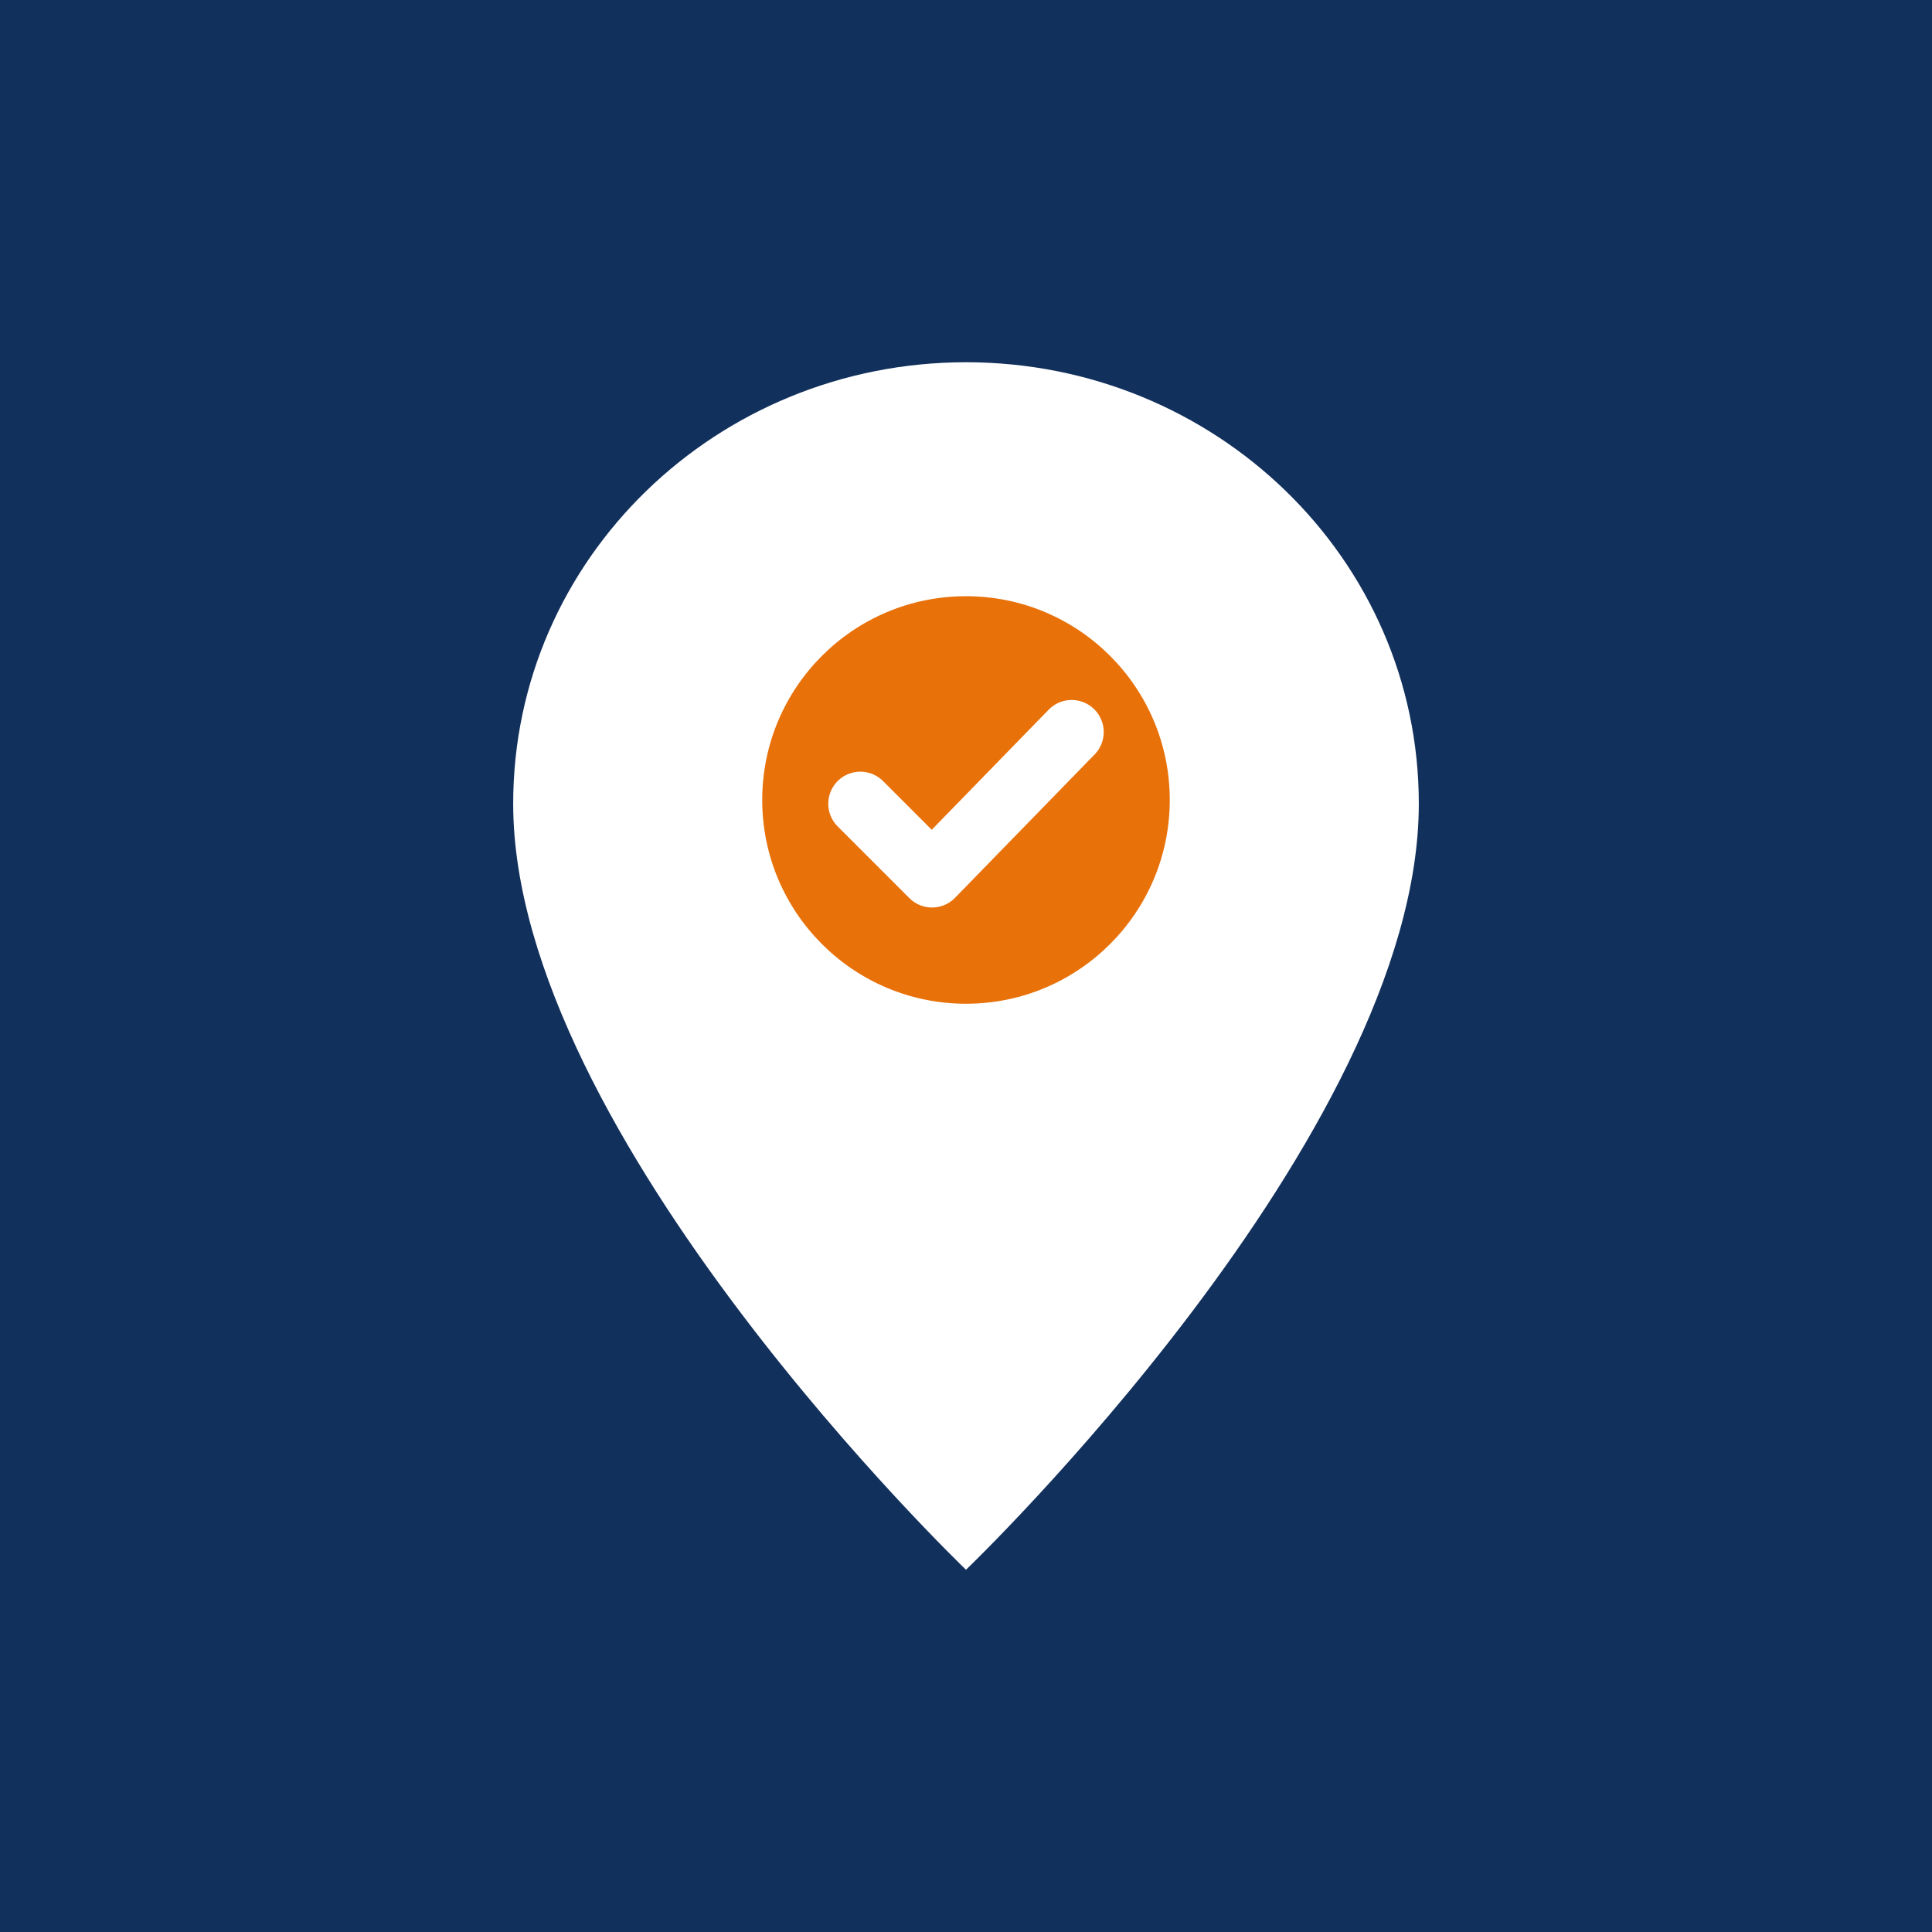
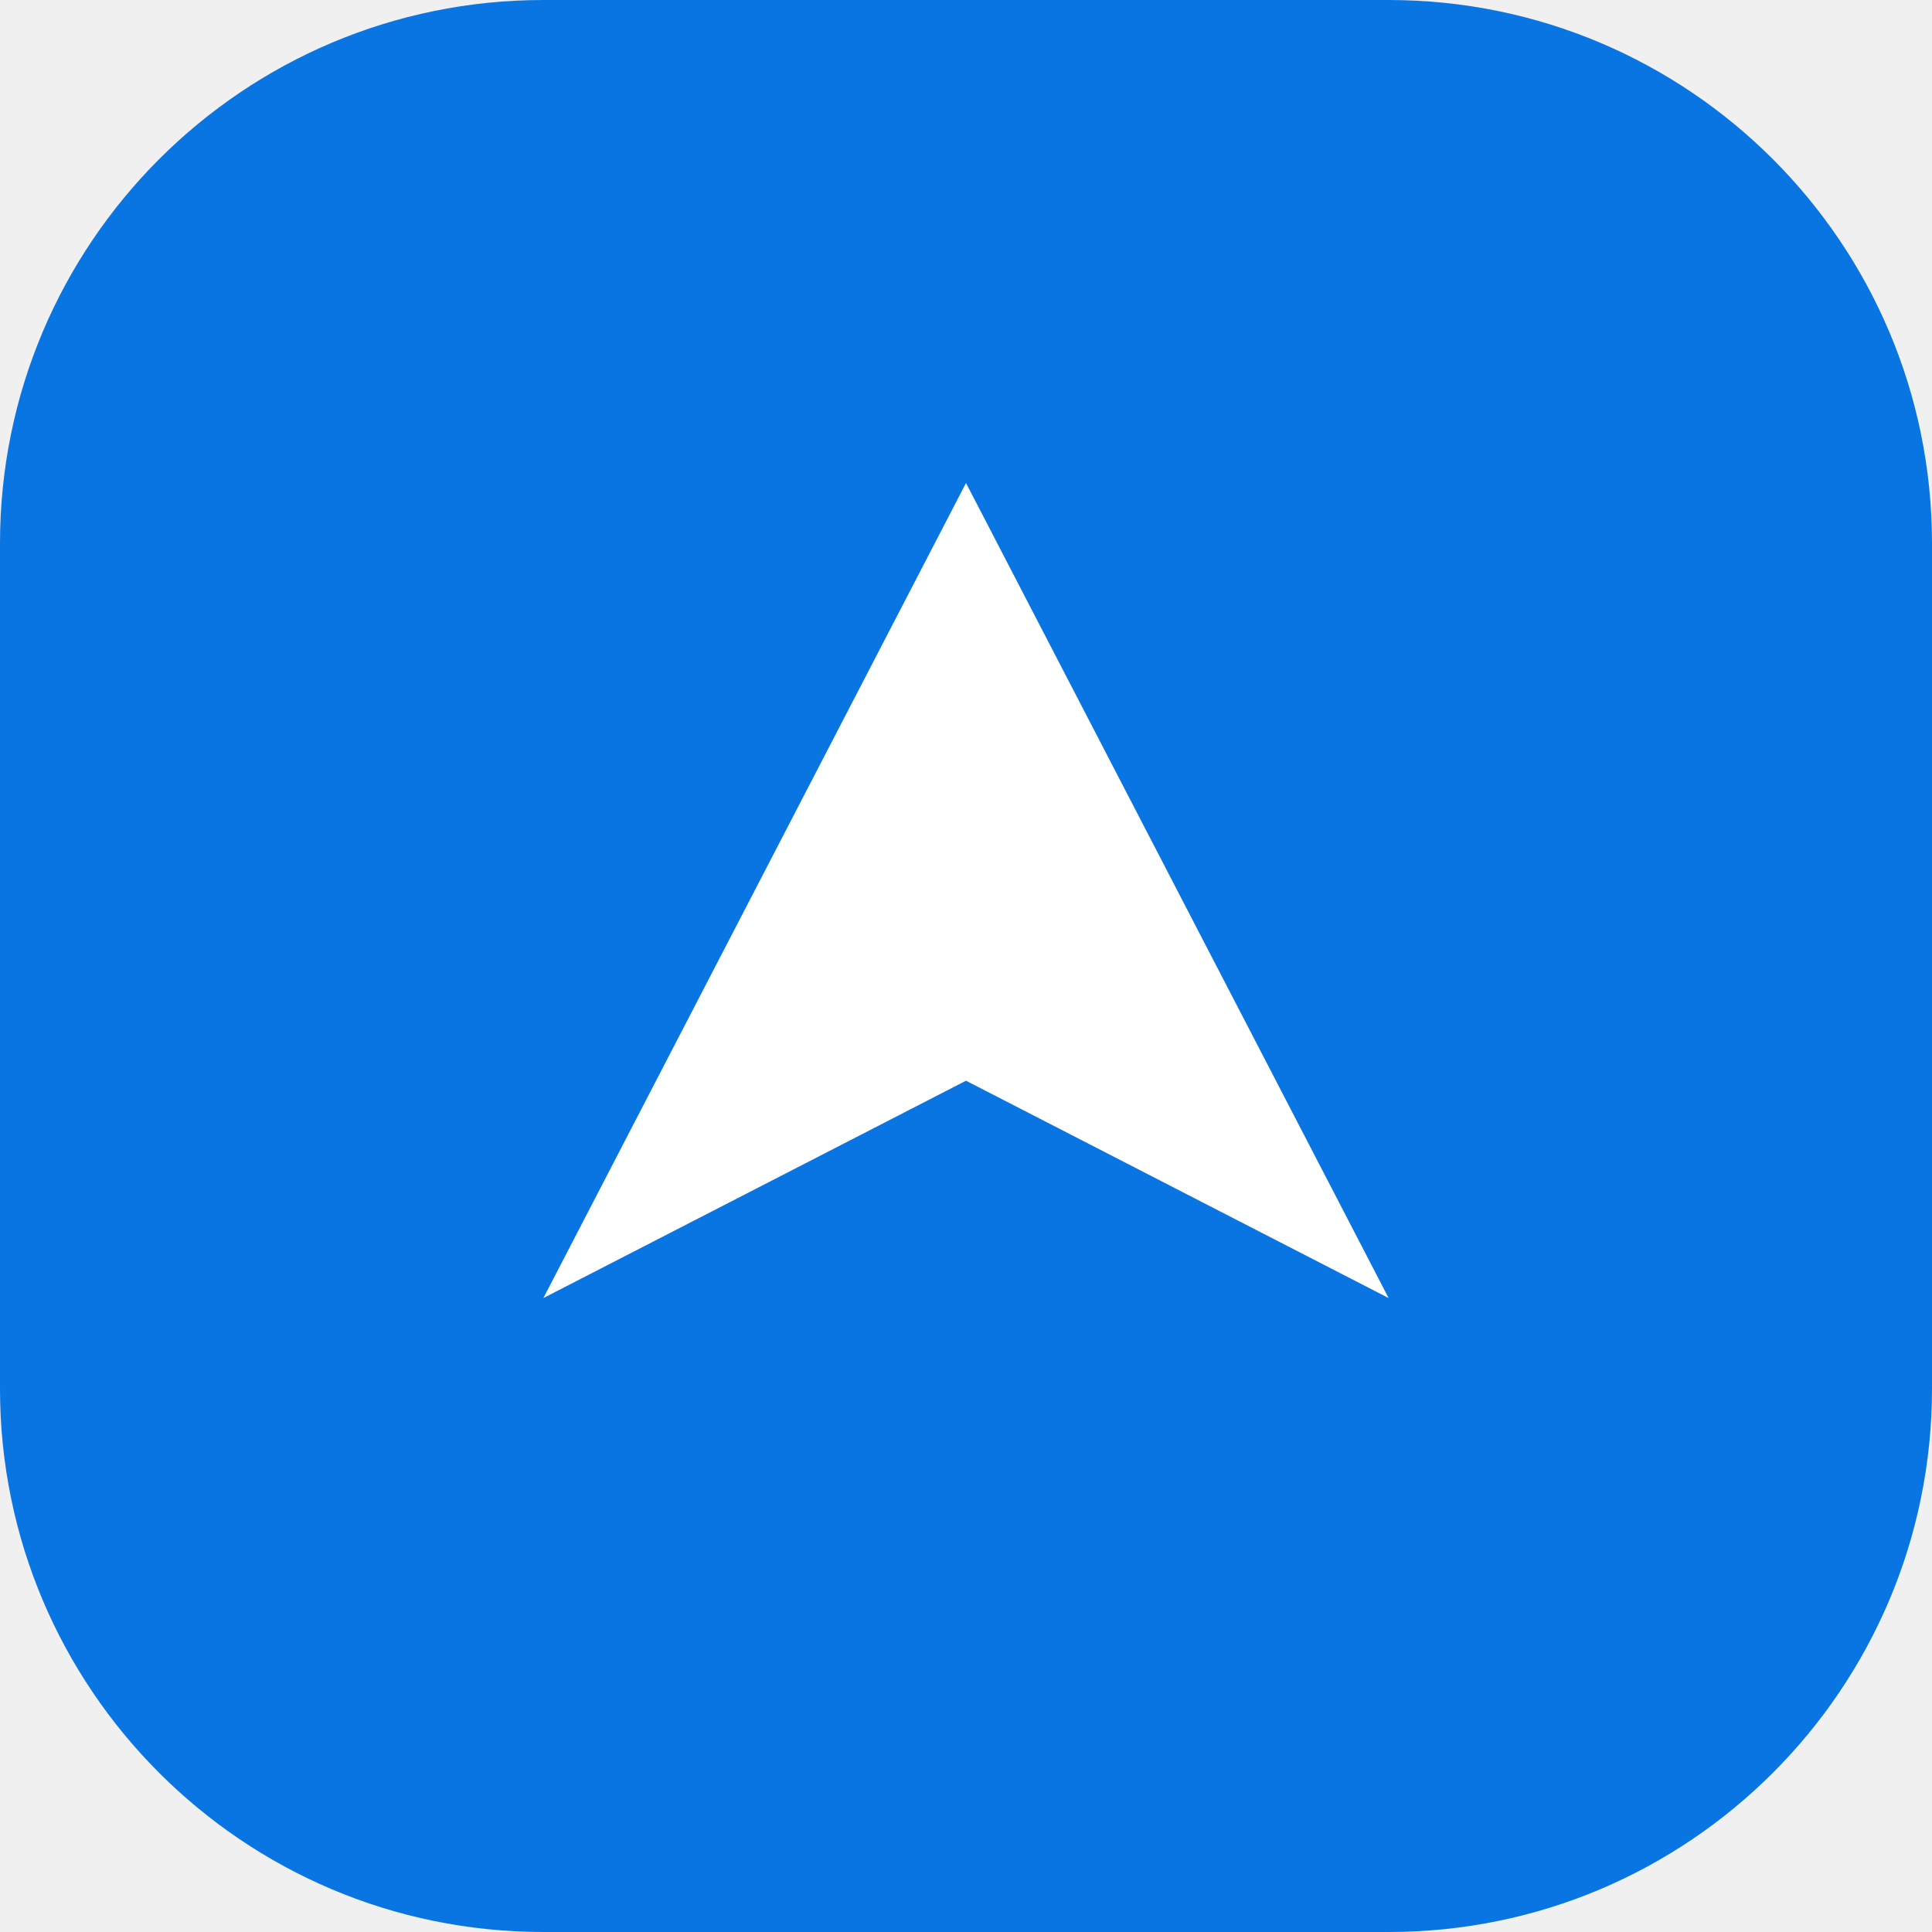
- <svg xmlns="http://www.w3.org/2000/svg" viewBox="0 0 512 512" width="512" height="512">
-   <rect width="512" height="512" fill="#12305c" />
-   <path d="M256 96c-66 0-120 52-120 117 0 88 120 203 120 203s120-115 120-203c0-65-54-117-120-117z" fill="#fff" />
-   <circle cx="256" cy="212" r="54" fill="#e8710a" />
-   <path d="M228 213l19 19 37-38" fill="none" stroke="#fff" stroke-width="17" stroke-linecap="round" stroke-linejoin="round" />
+ <svg xmlns="http://www.w3.org/2000/svg" viewBox="0 0 32 32" width="512" height="512">
+   <rect width="32" height="32" rx="9" fill="#0975E3" />
+   <path d="M9 21.5 16 8l7 13.5-7-3.6-7 3.6Z" fill="#fff" />
</svg>
